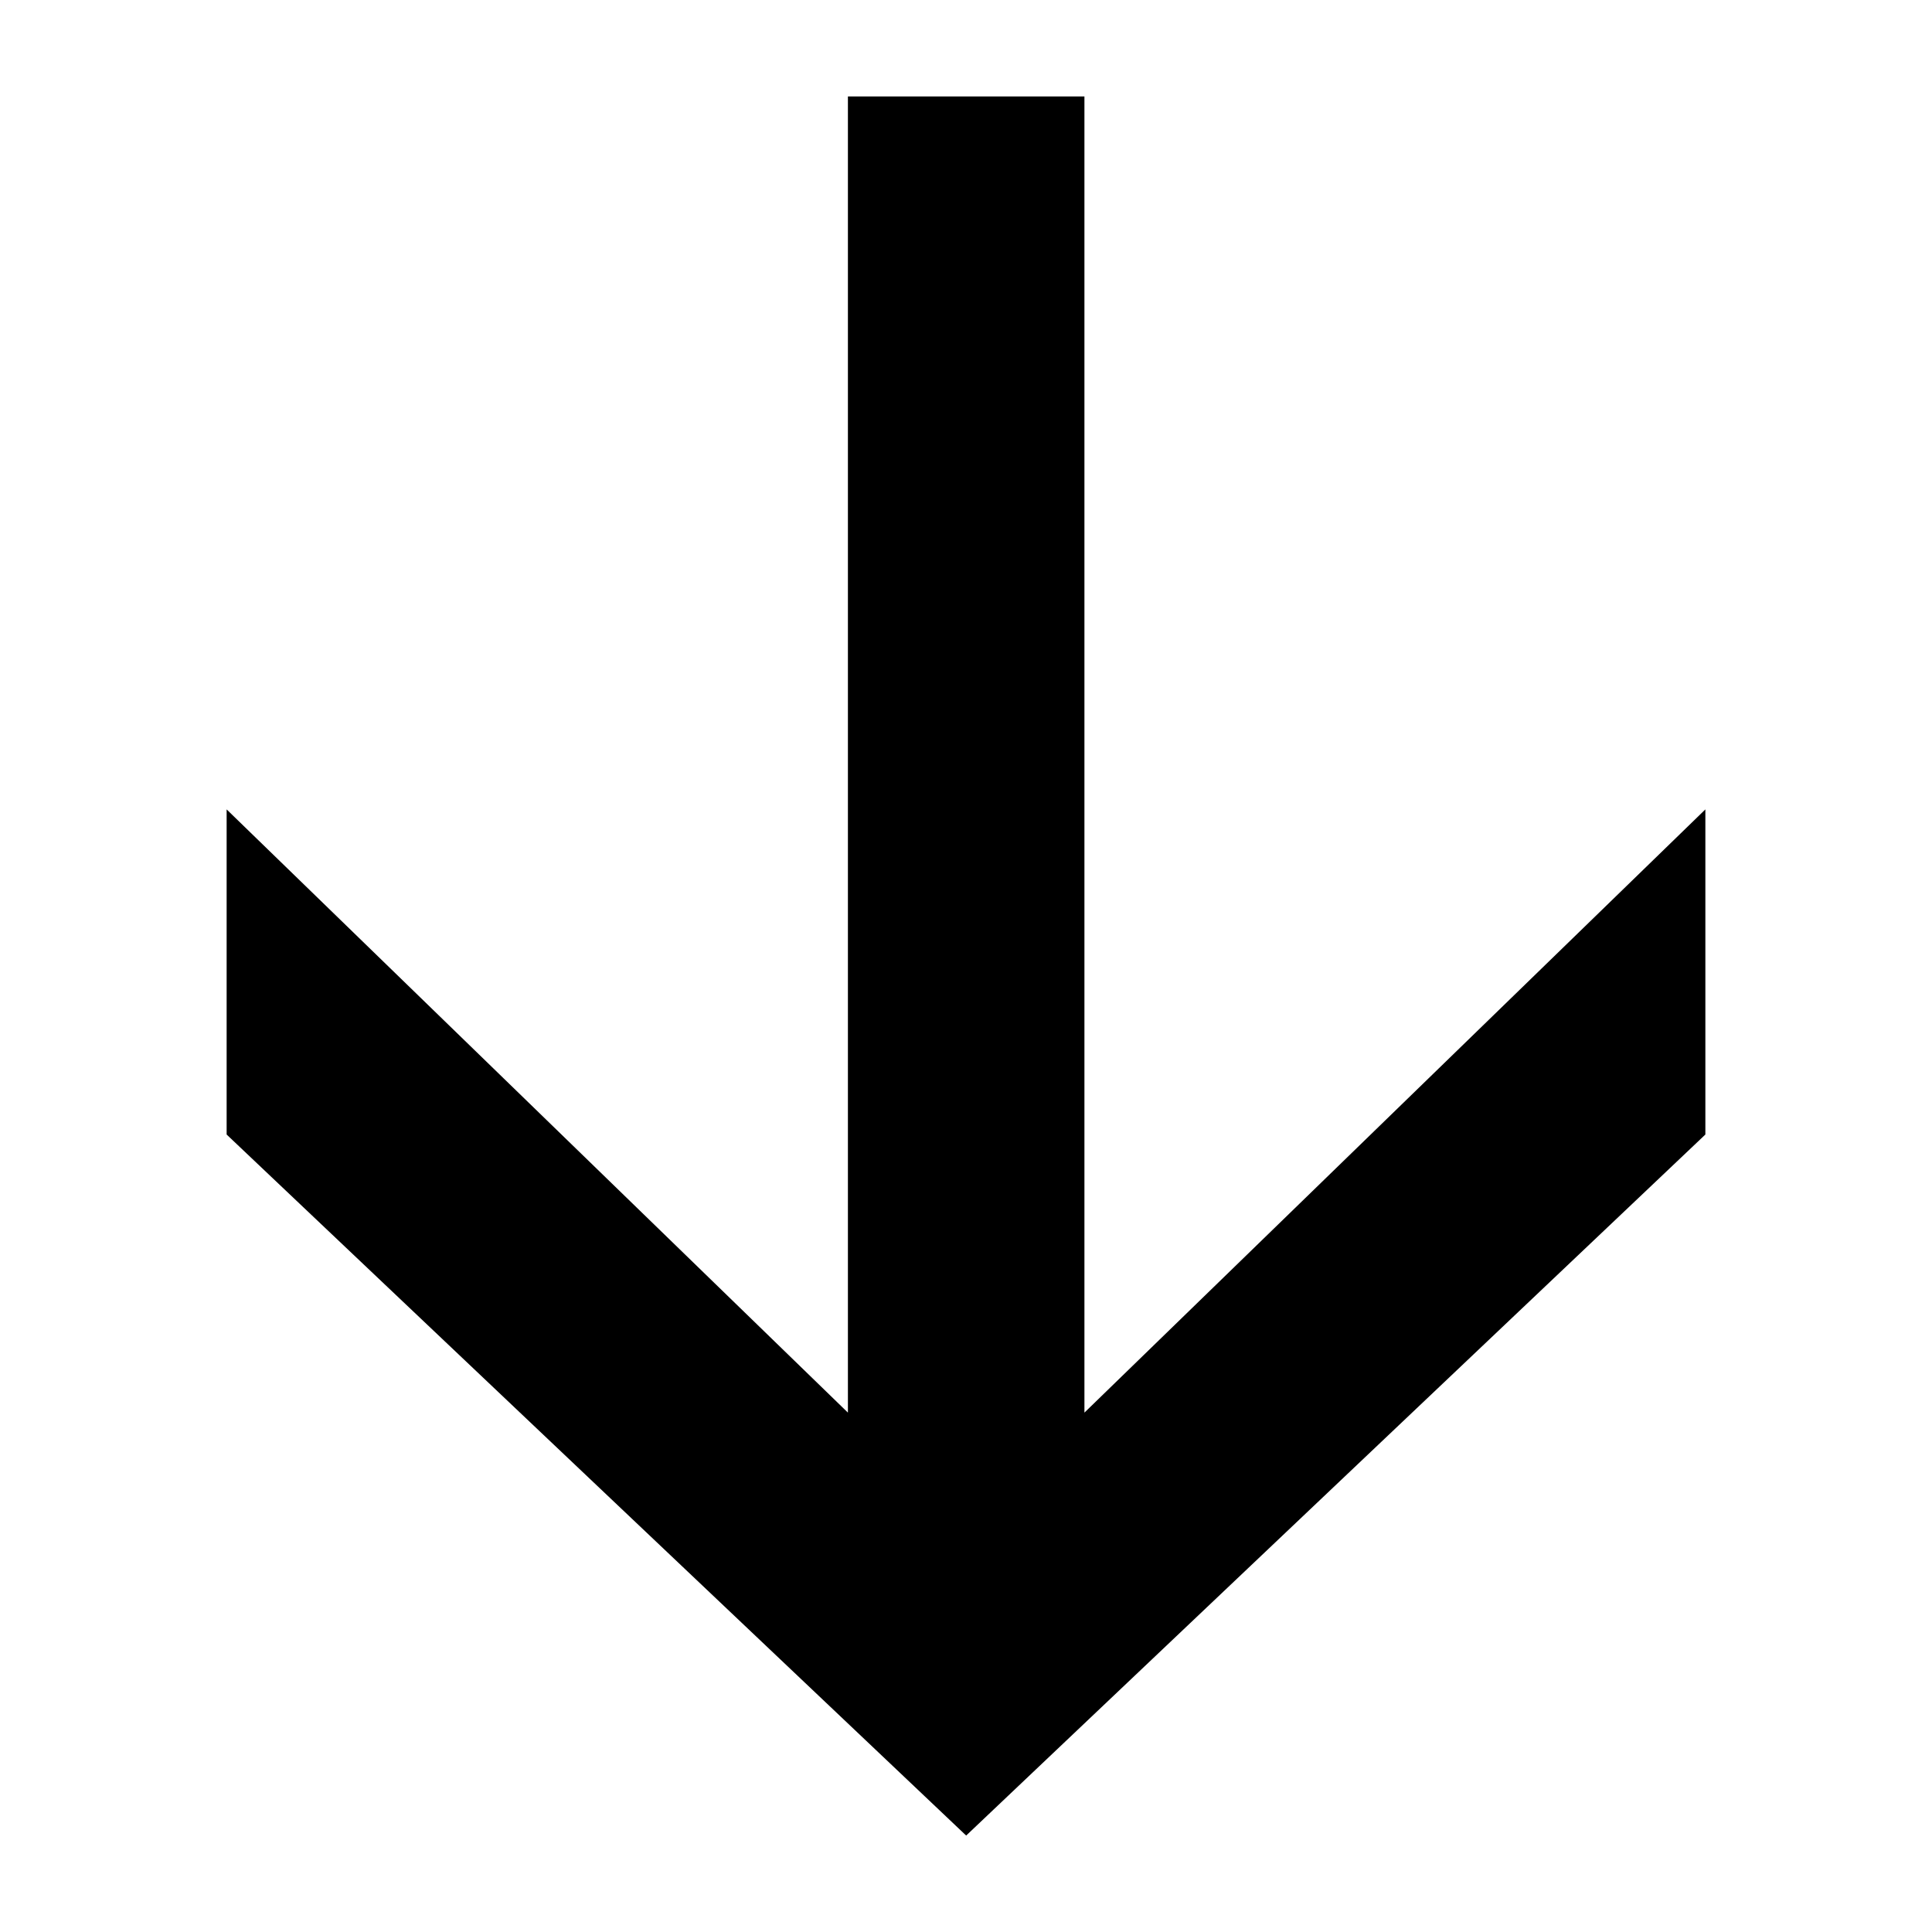
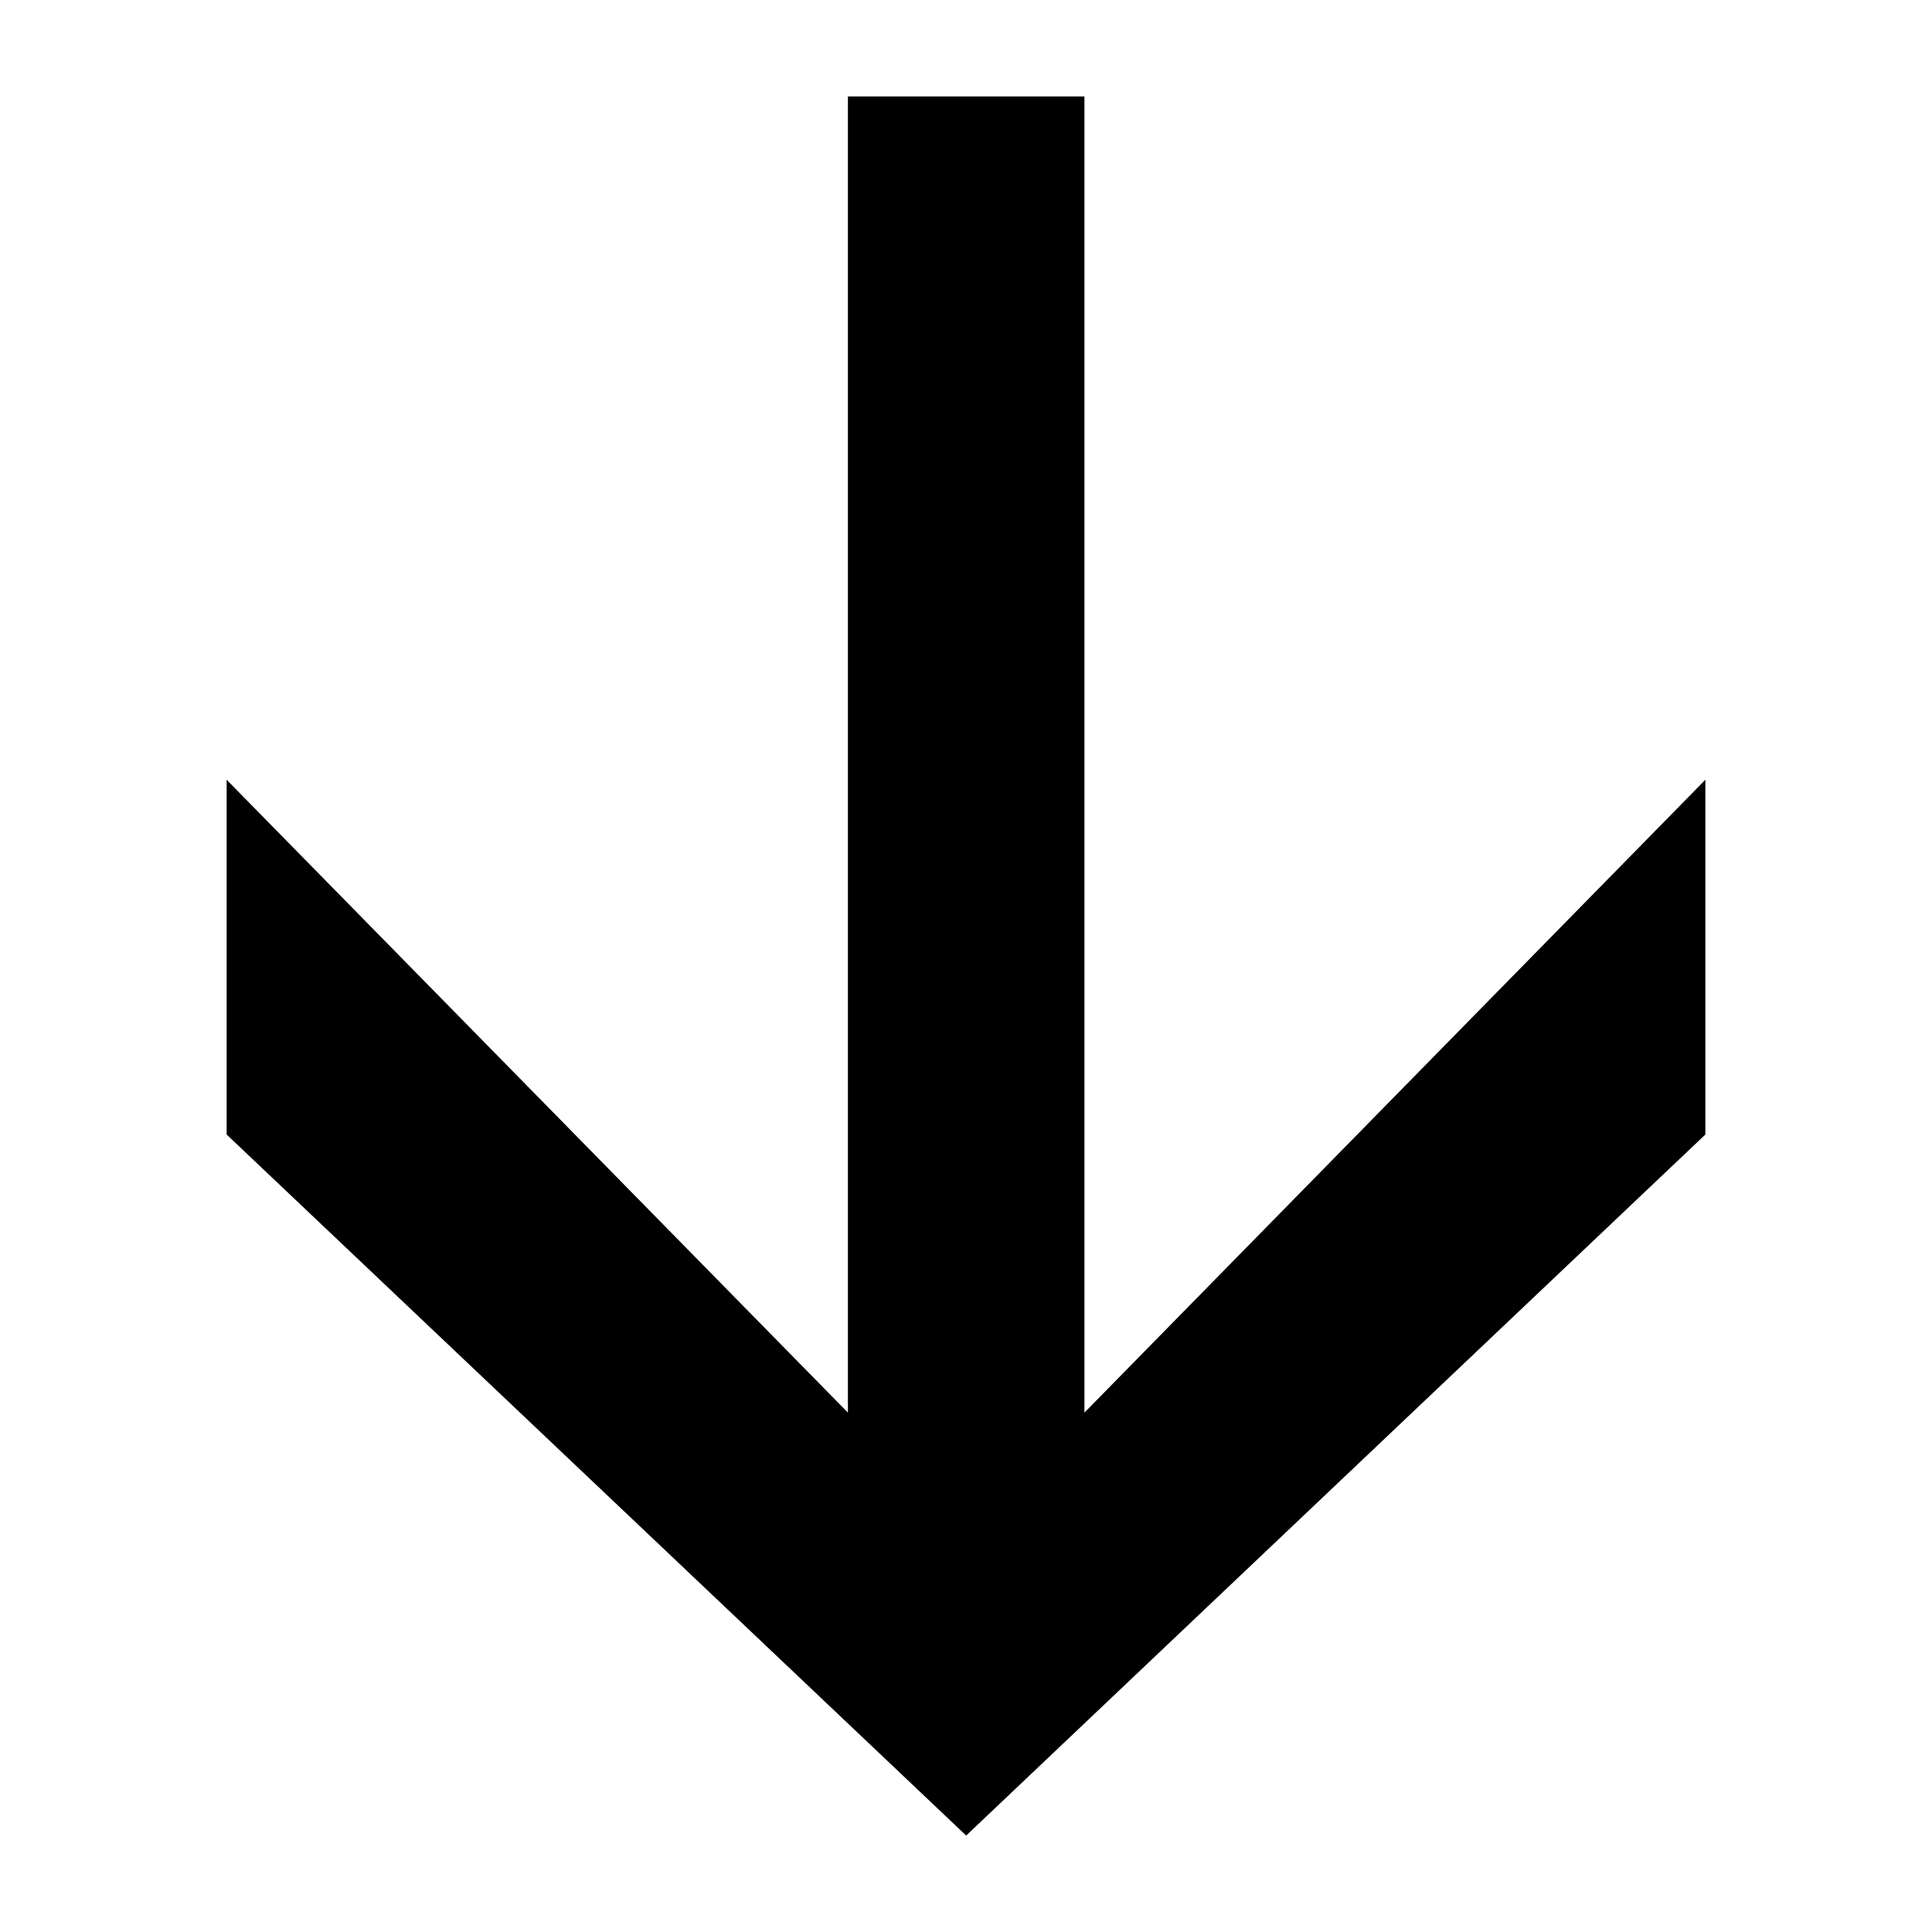
<svg xmlns="http://www.w3.org/2000/svg" version="1.1" id="Layer_1" x="0px" y="0px" viewBox="0 0 56.69 56.69" style="enable-background:new 0 0 56.69 56.69;" xml:space="preserve">
  <style type="text/css">
	.st0{clip-path:url(#SVGID_2_);fill:#1D1D1B;}
	.st1{fill:#1D1D1B;}
	.st2{clip-path:url(#SVGID_4_);fill:#1D1D1B;}
	.st3{clip-path:url(#SVGID_6_);fill:none;stroke:#1D1D1B;stroke-width:7.65;}
	.st4{clip-path:url(#SVGID_8_);fill:none;stroke:#1D1D1B;stroke-width:7.65;}
</style>
-   <polygon points="6.65,23.75 6.65,33.29 28.35,53.86 50.04,33.29 50.04,23.75 31.82,41.45 31.82,2.83 24.88,2.83 24.88,41.45 " />
+   <polygon points="6.65,22.88 6.65,33.29 28.35,53.86 50.04,33.29 50.04,22.88 31.82,41.45 31.82,2.83 24.88,2.83 24.88,41.45 " />
</svg>
